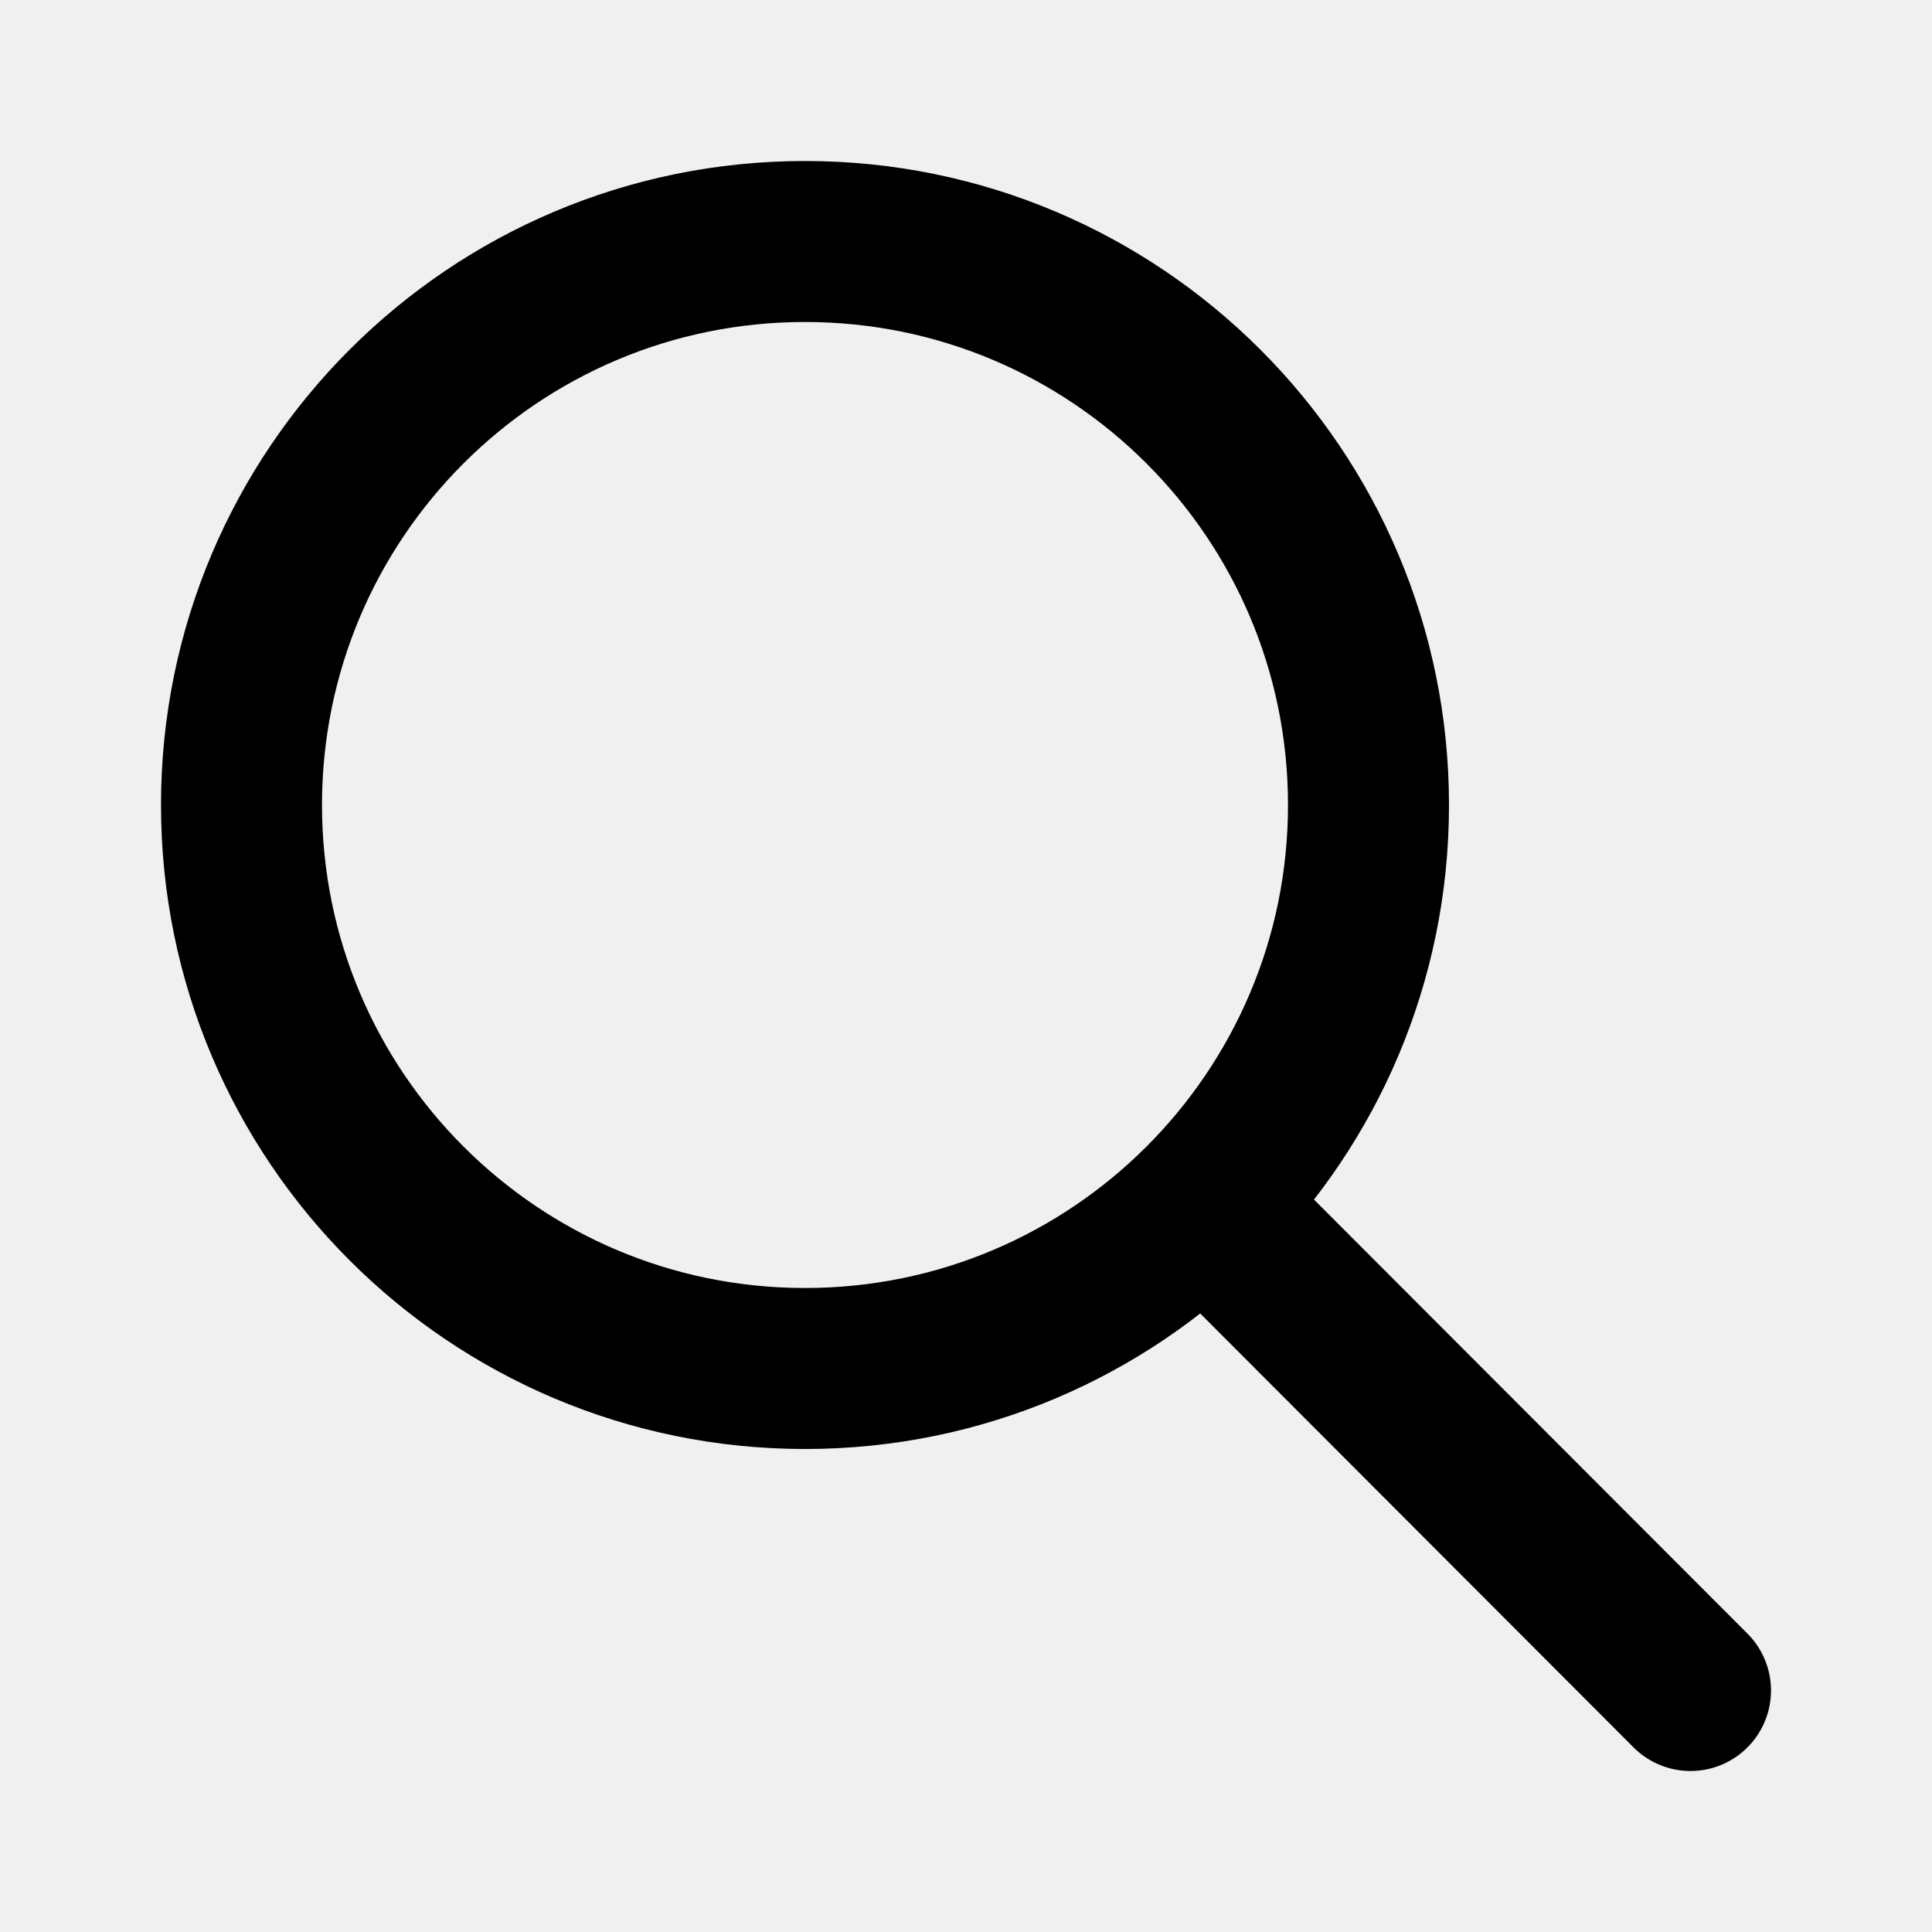
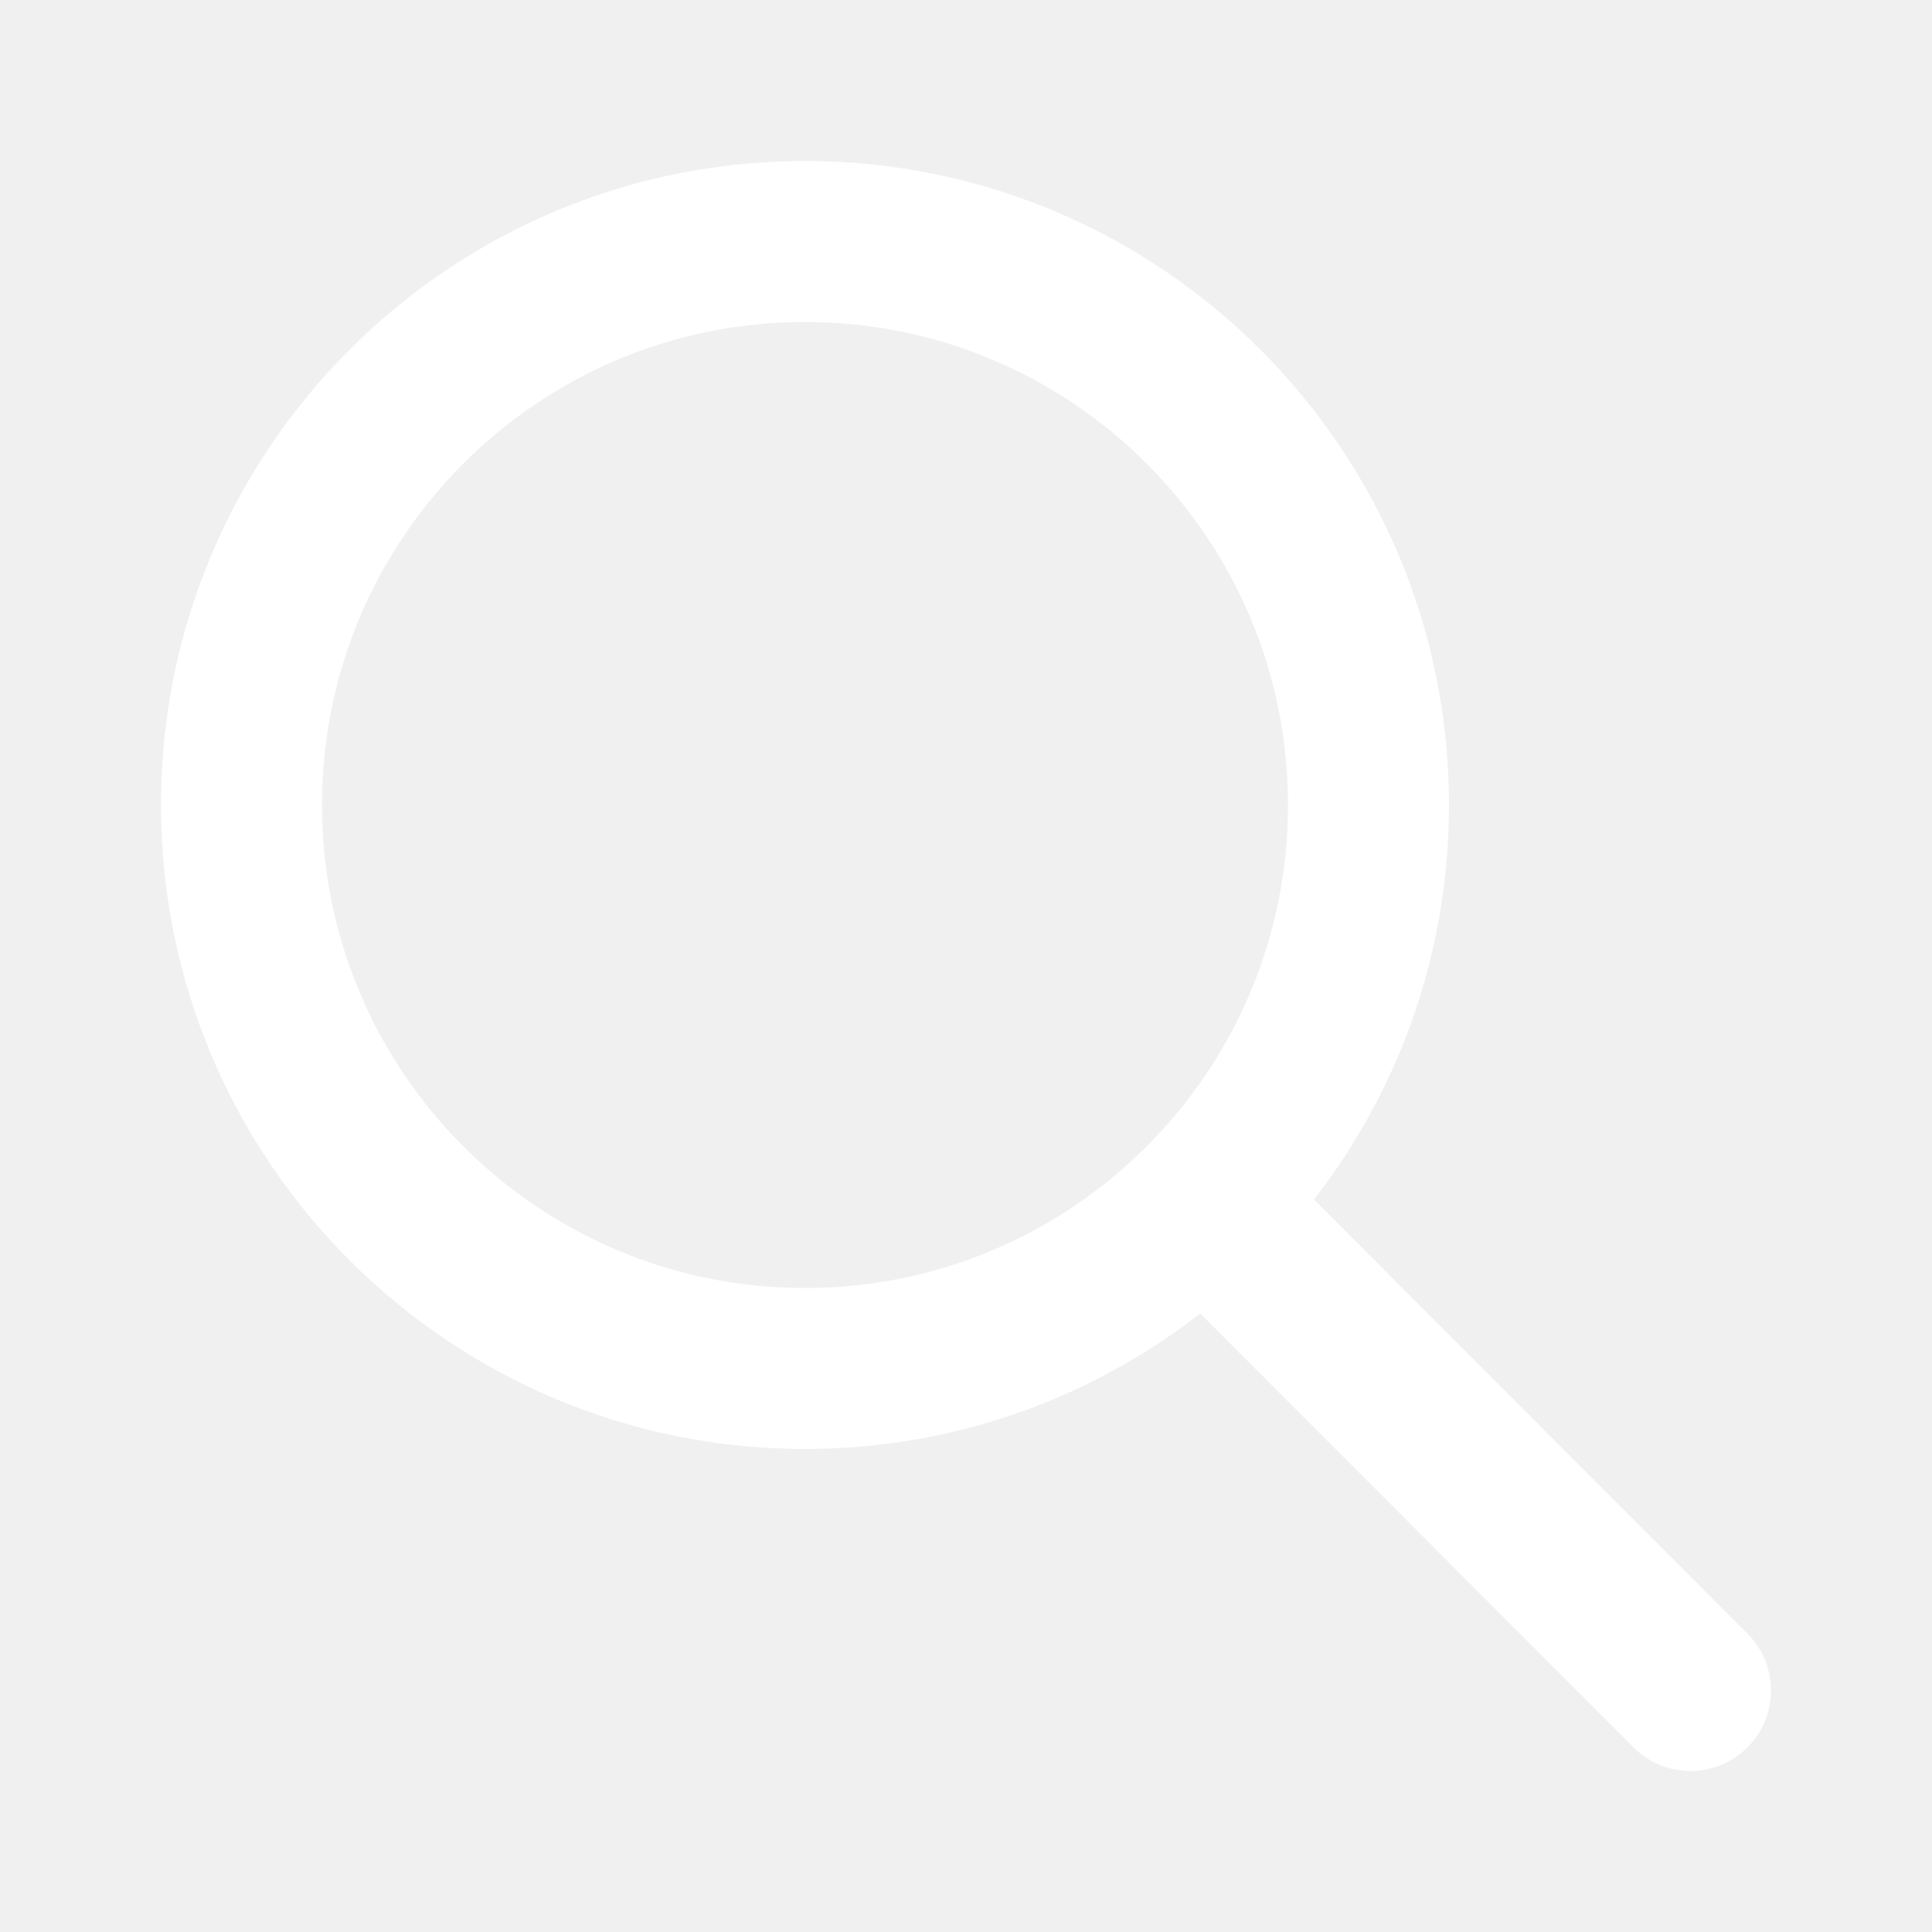
<svg xmlns="http://www.w3.org/2000/svg" width="800px" height="800px" viewBox="0 0 24 24" fill="none">
-   <path d="M14.954 14.946L21 21M17 10C17 13.866 13.866 17 10 17C6.134 17 3 13.866 3 10C3 6.134 6.134 3 10 3C13.866 3 17 6.134 17 10Z" stroke="#000000" stroke-width="2" stroke-linecap="round" stroke-linejoin="round" />
+   <path d="M14.954 14.946L21 21M17 10C17 13.866 13.866 17 10 17C6.134 17 3 13.866 3 10C3 6.134 6.134 3 10 3C13.866 3 17 6.134 17 10Z" stroke="#ffffff" stroke-width="2" stroke-linecap="round" stroke-linejoin="round" />
</svg>
